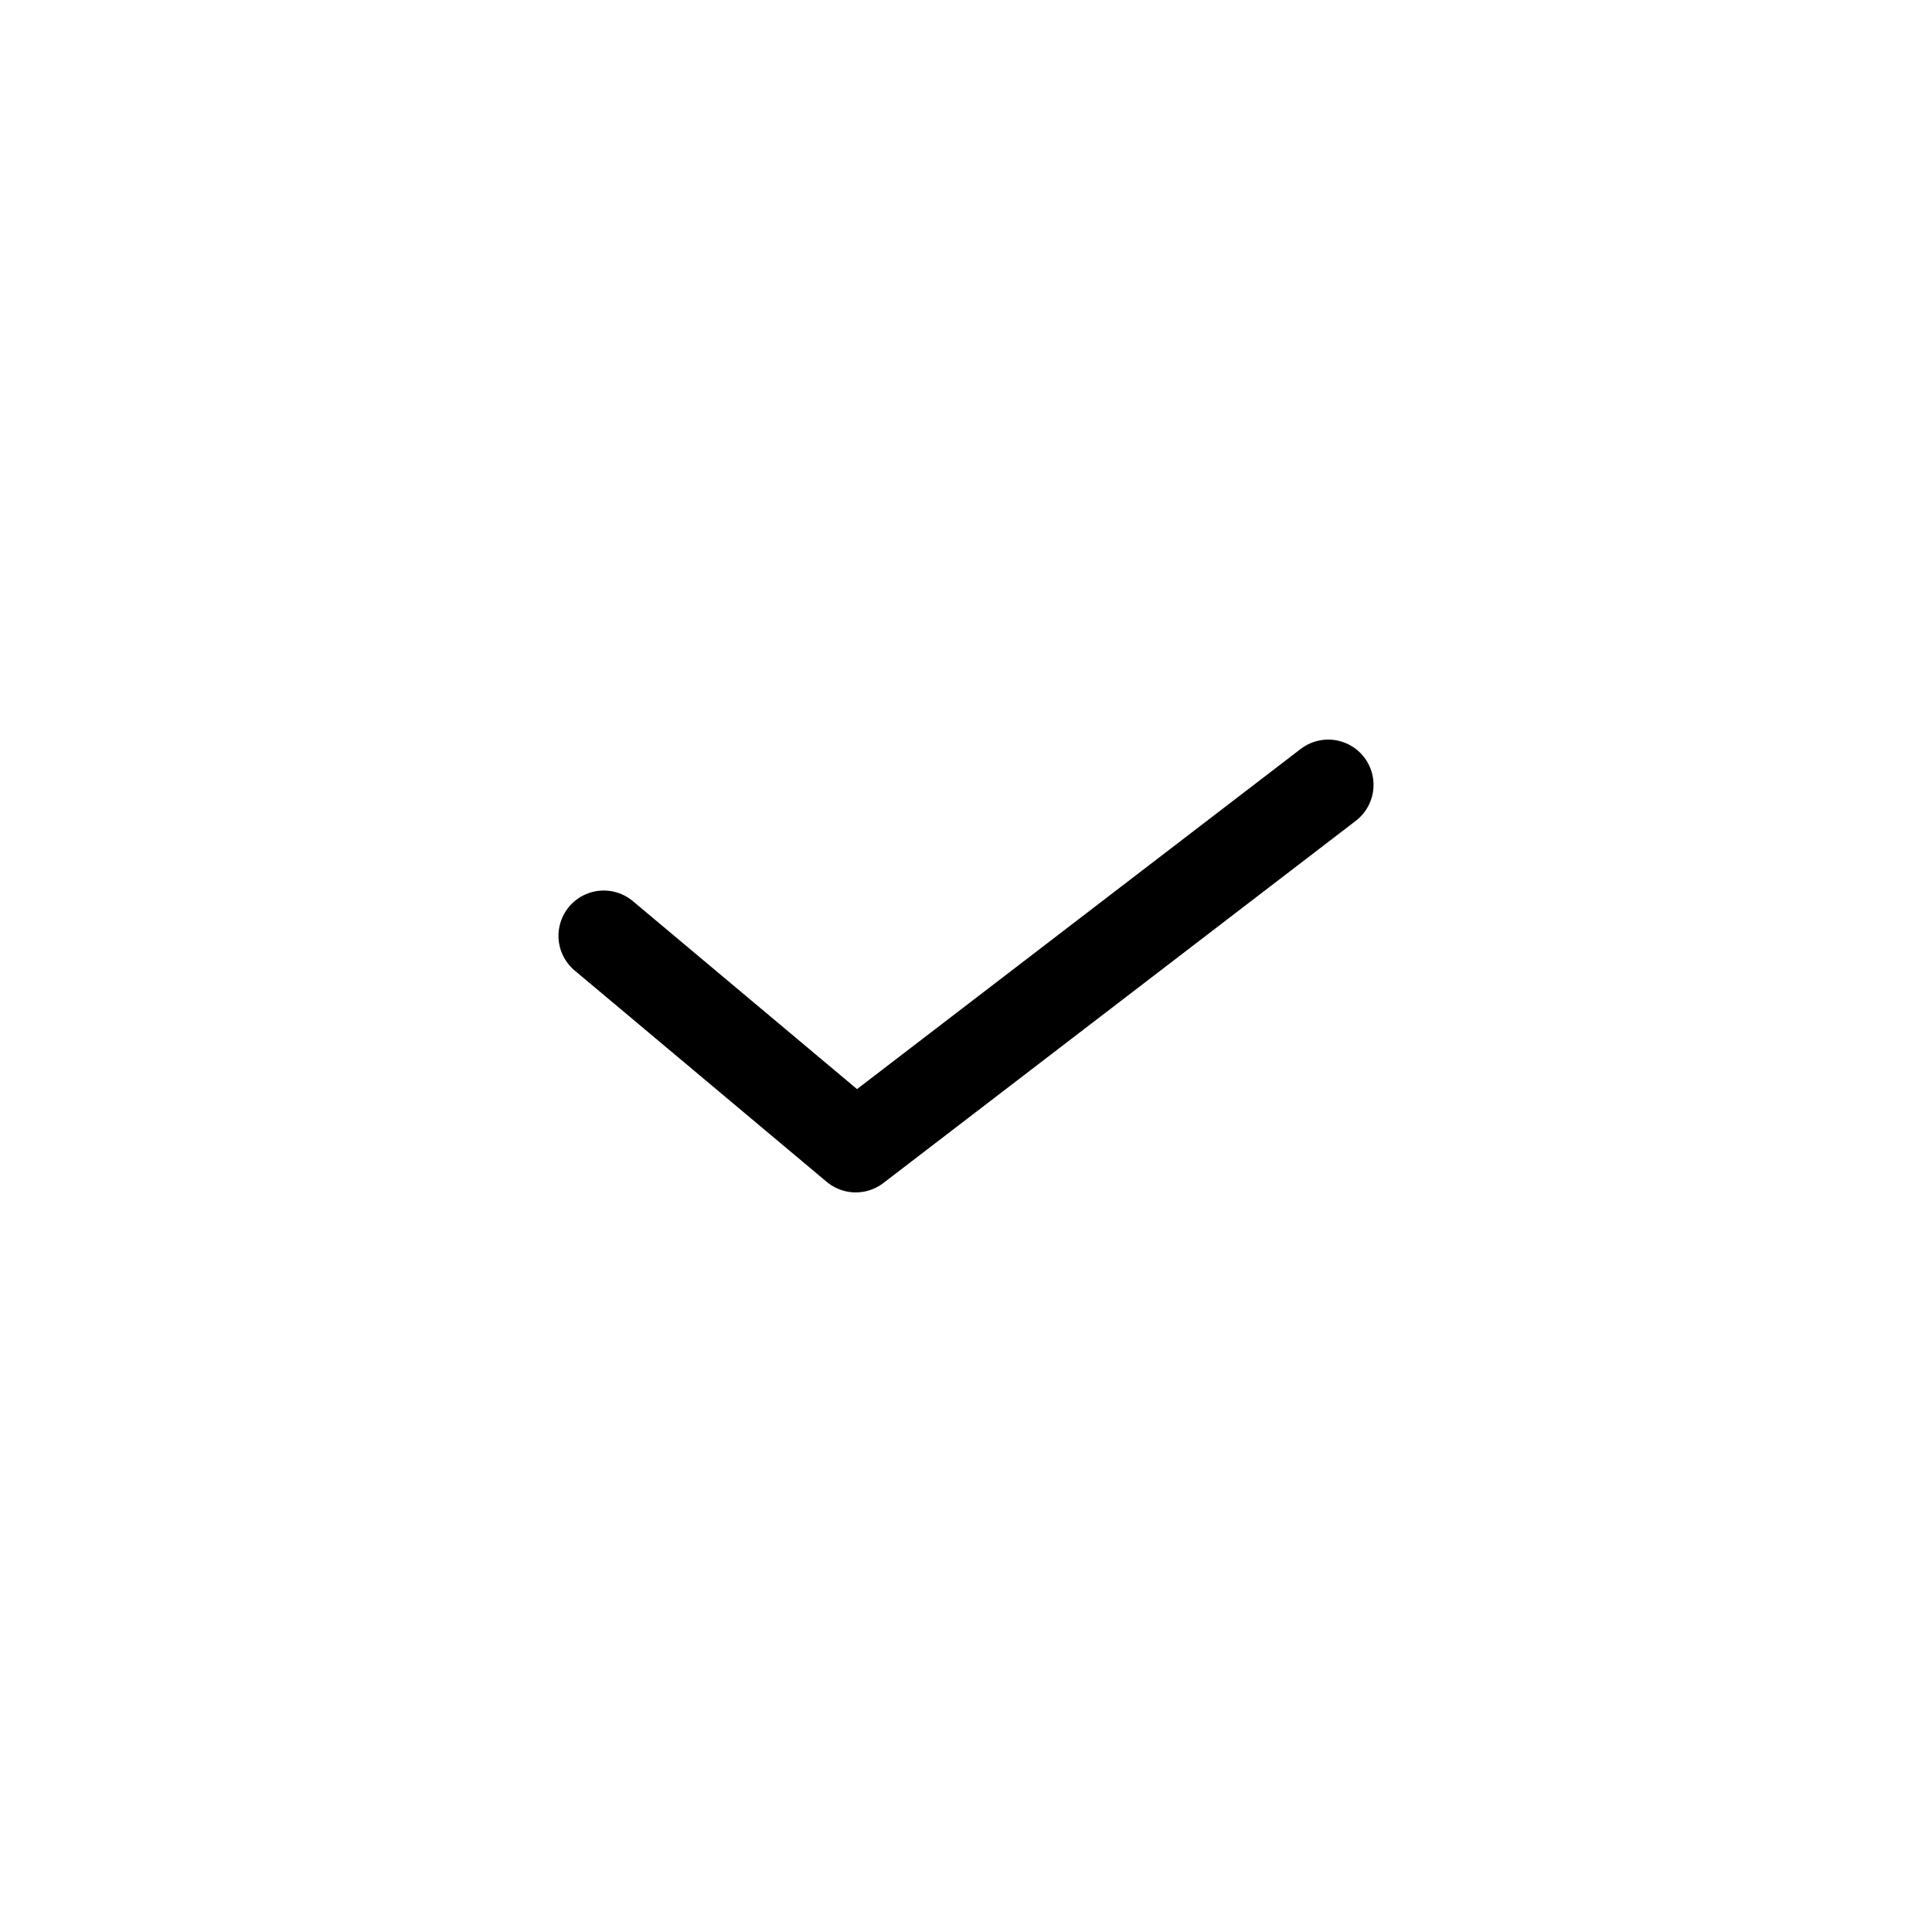
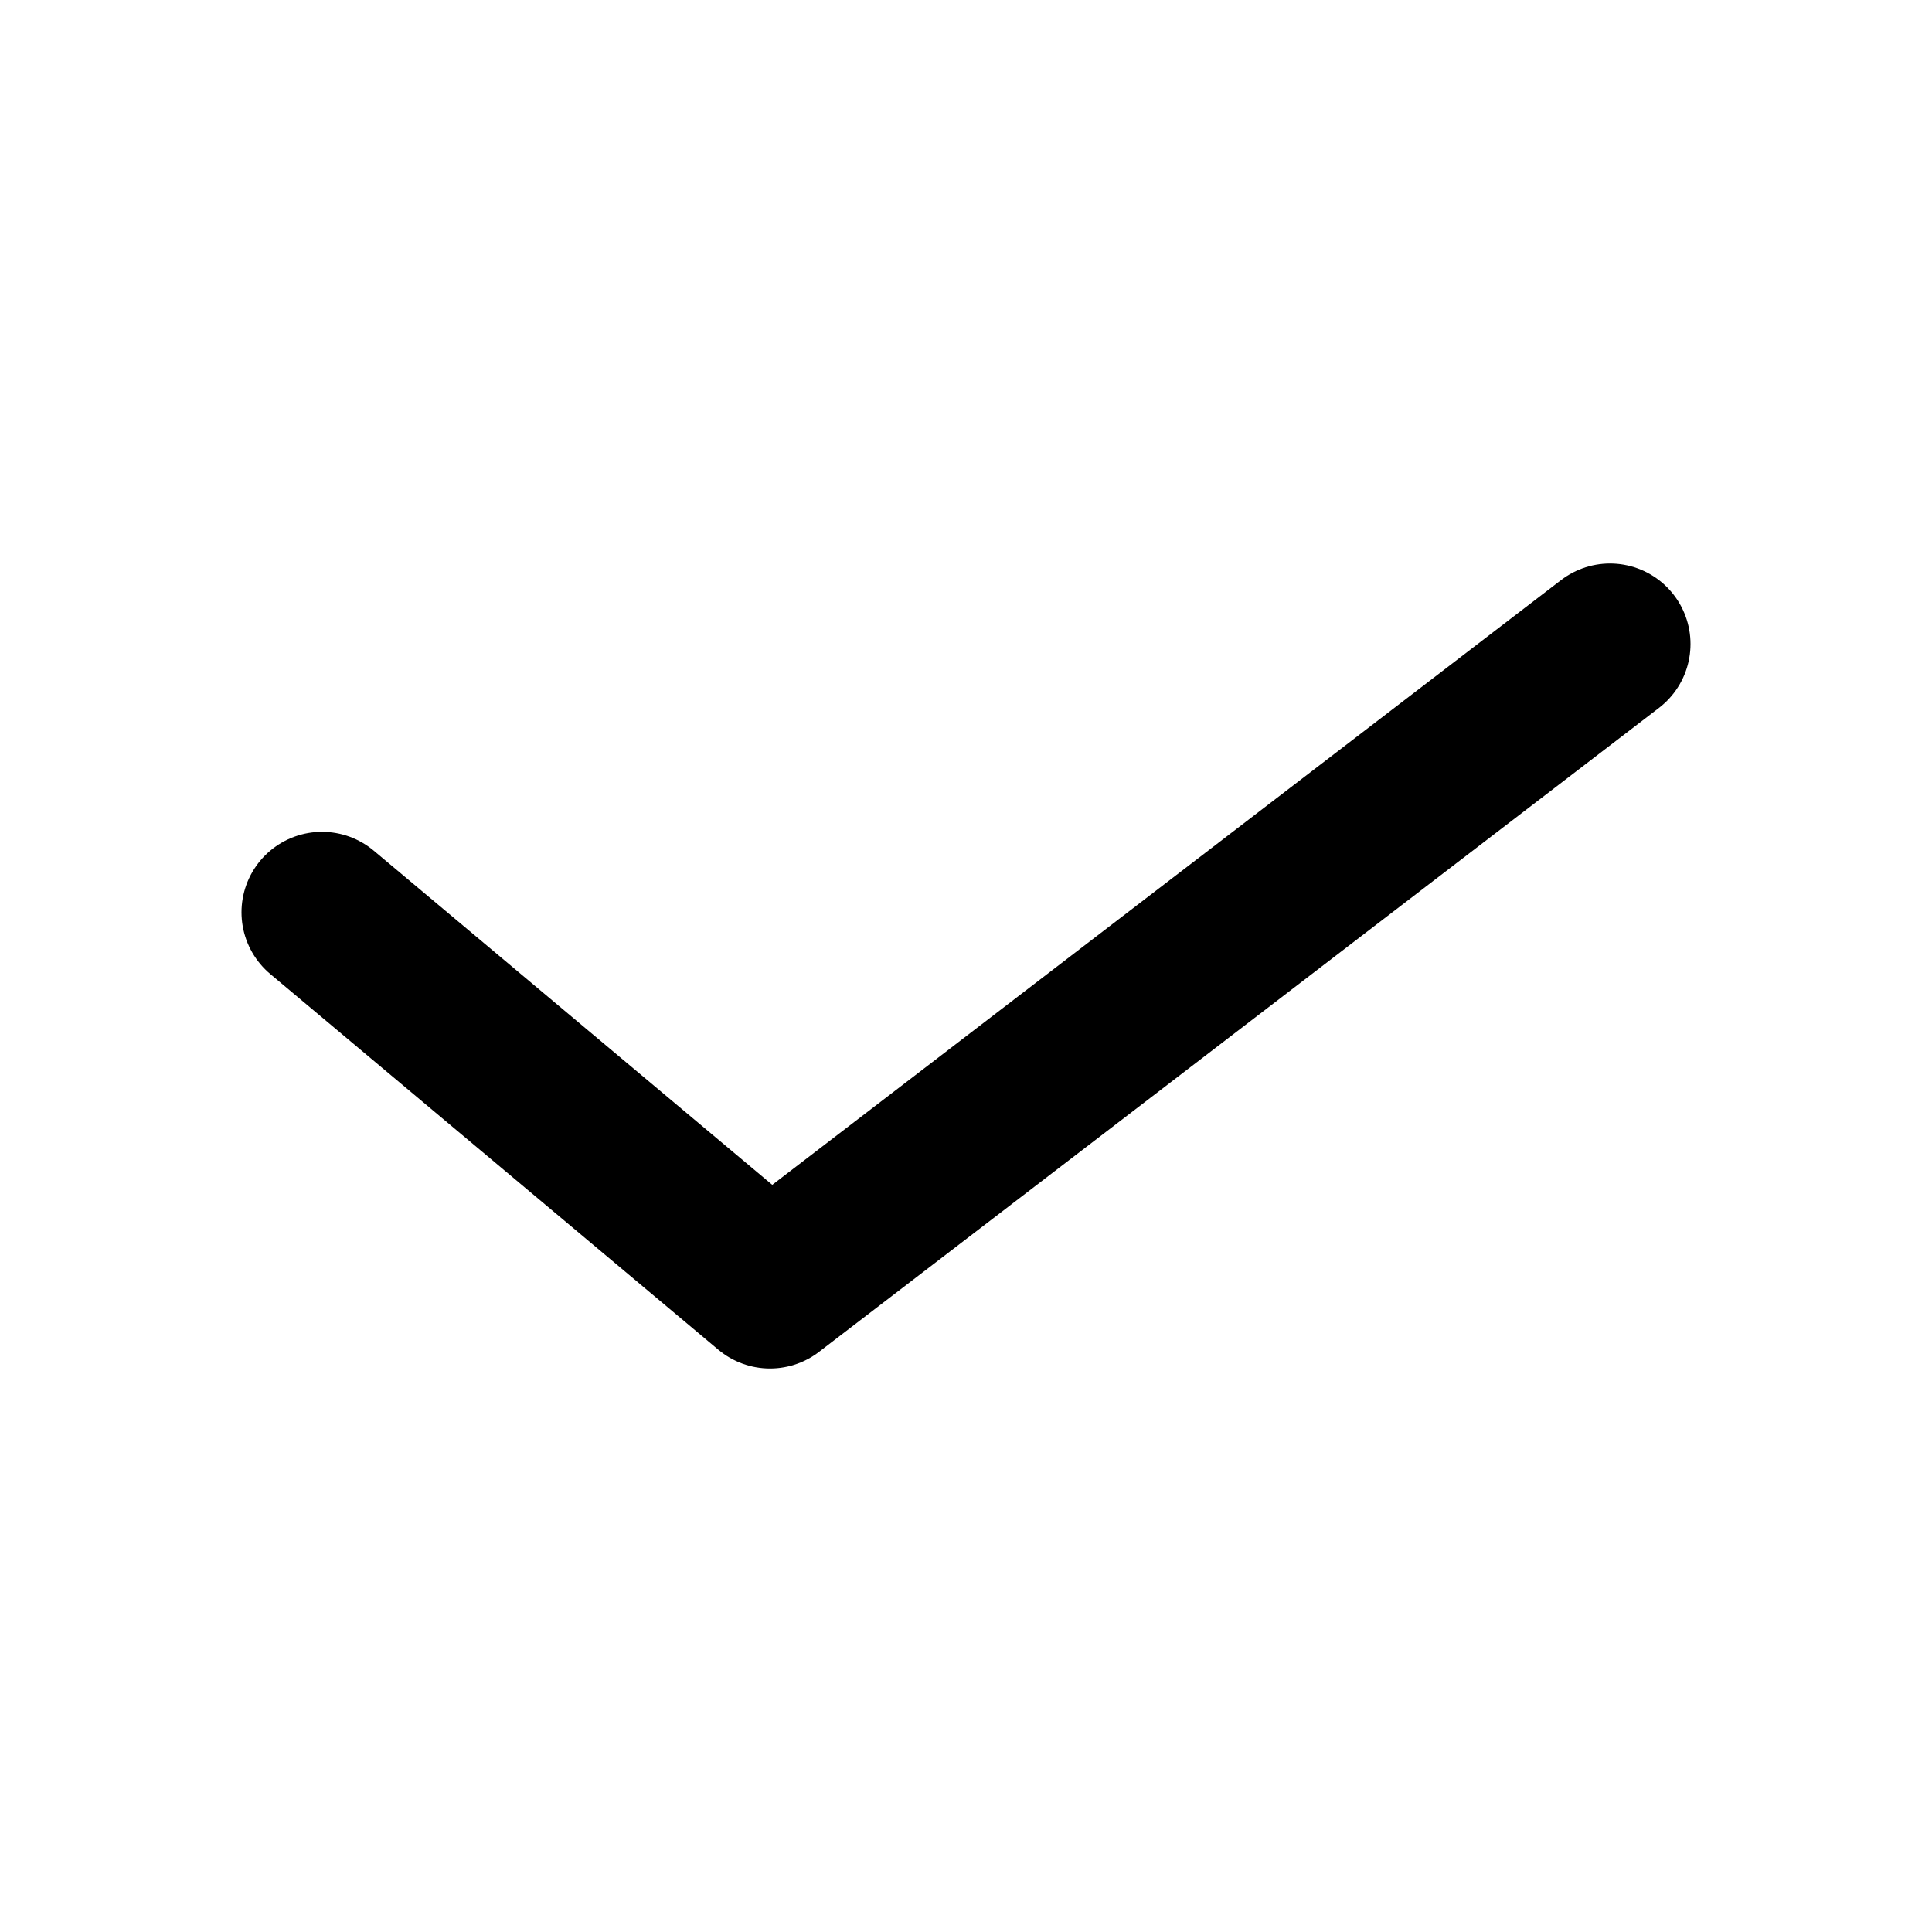
- <svg xmlns="http://www.w3.org/2000/svg" width="32" height="32" viewBox="0 0 32 32" fill="none">
+ <svg xmlns="http://www.w3.org/2000/svg" width="32" height="32" viewBox="7 7 18 18" fill="none">
  <path d="M10 15.5L14.174 19L22 13" stroke="currentColor" stroke-width="1.5" stroke-linecap="round" stroke-linejoin="round" />
</svg>
